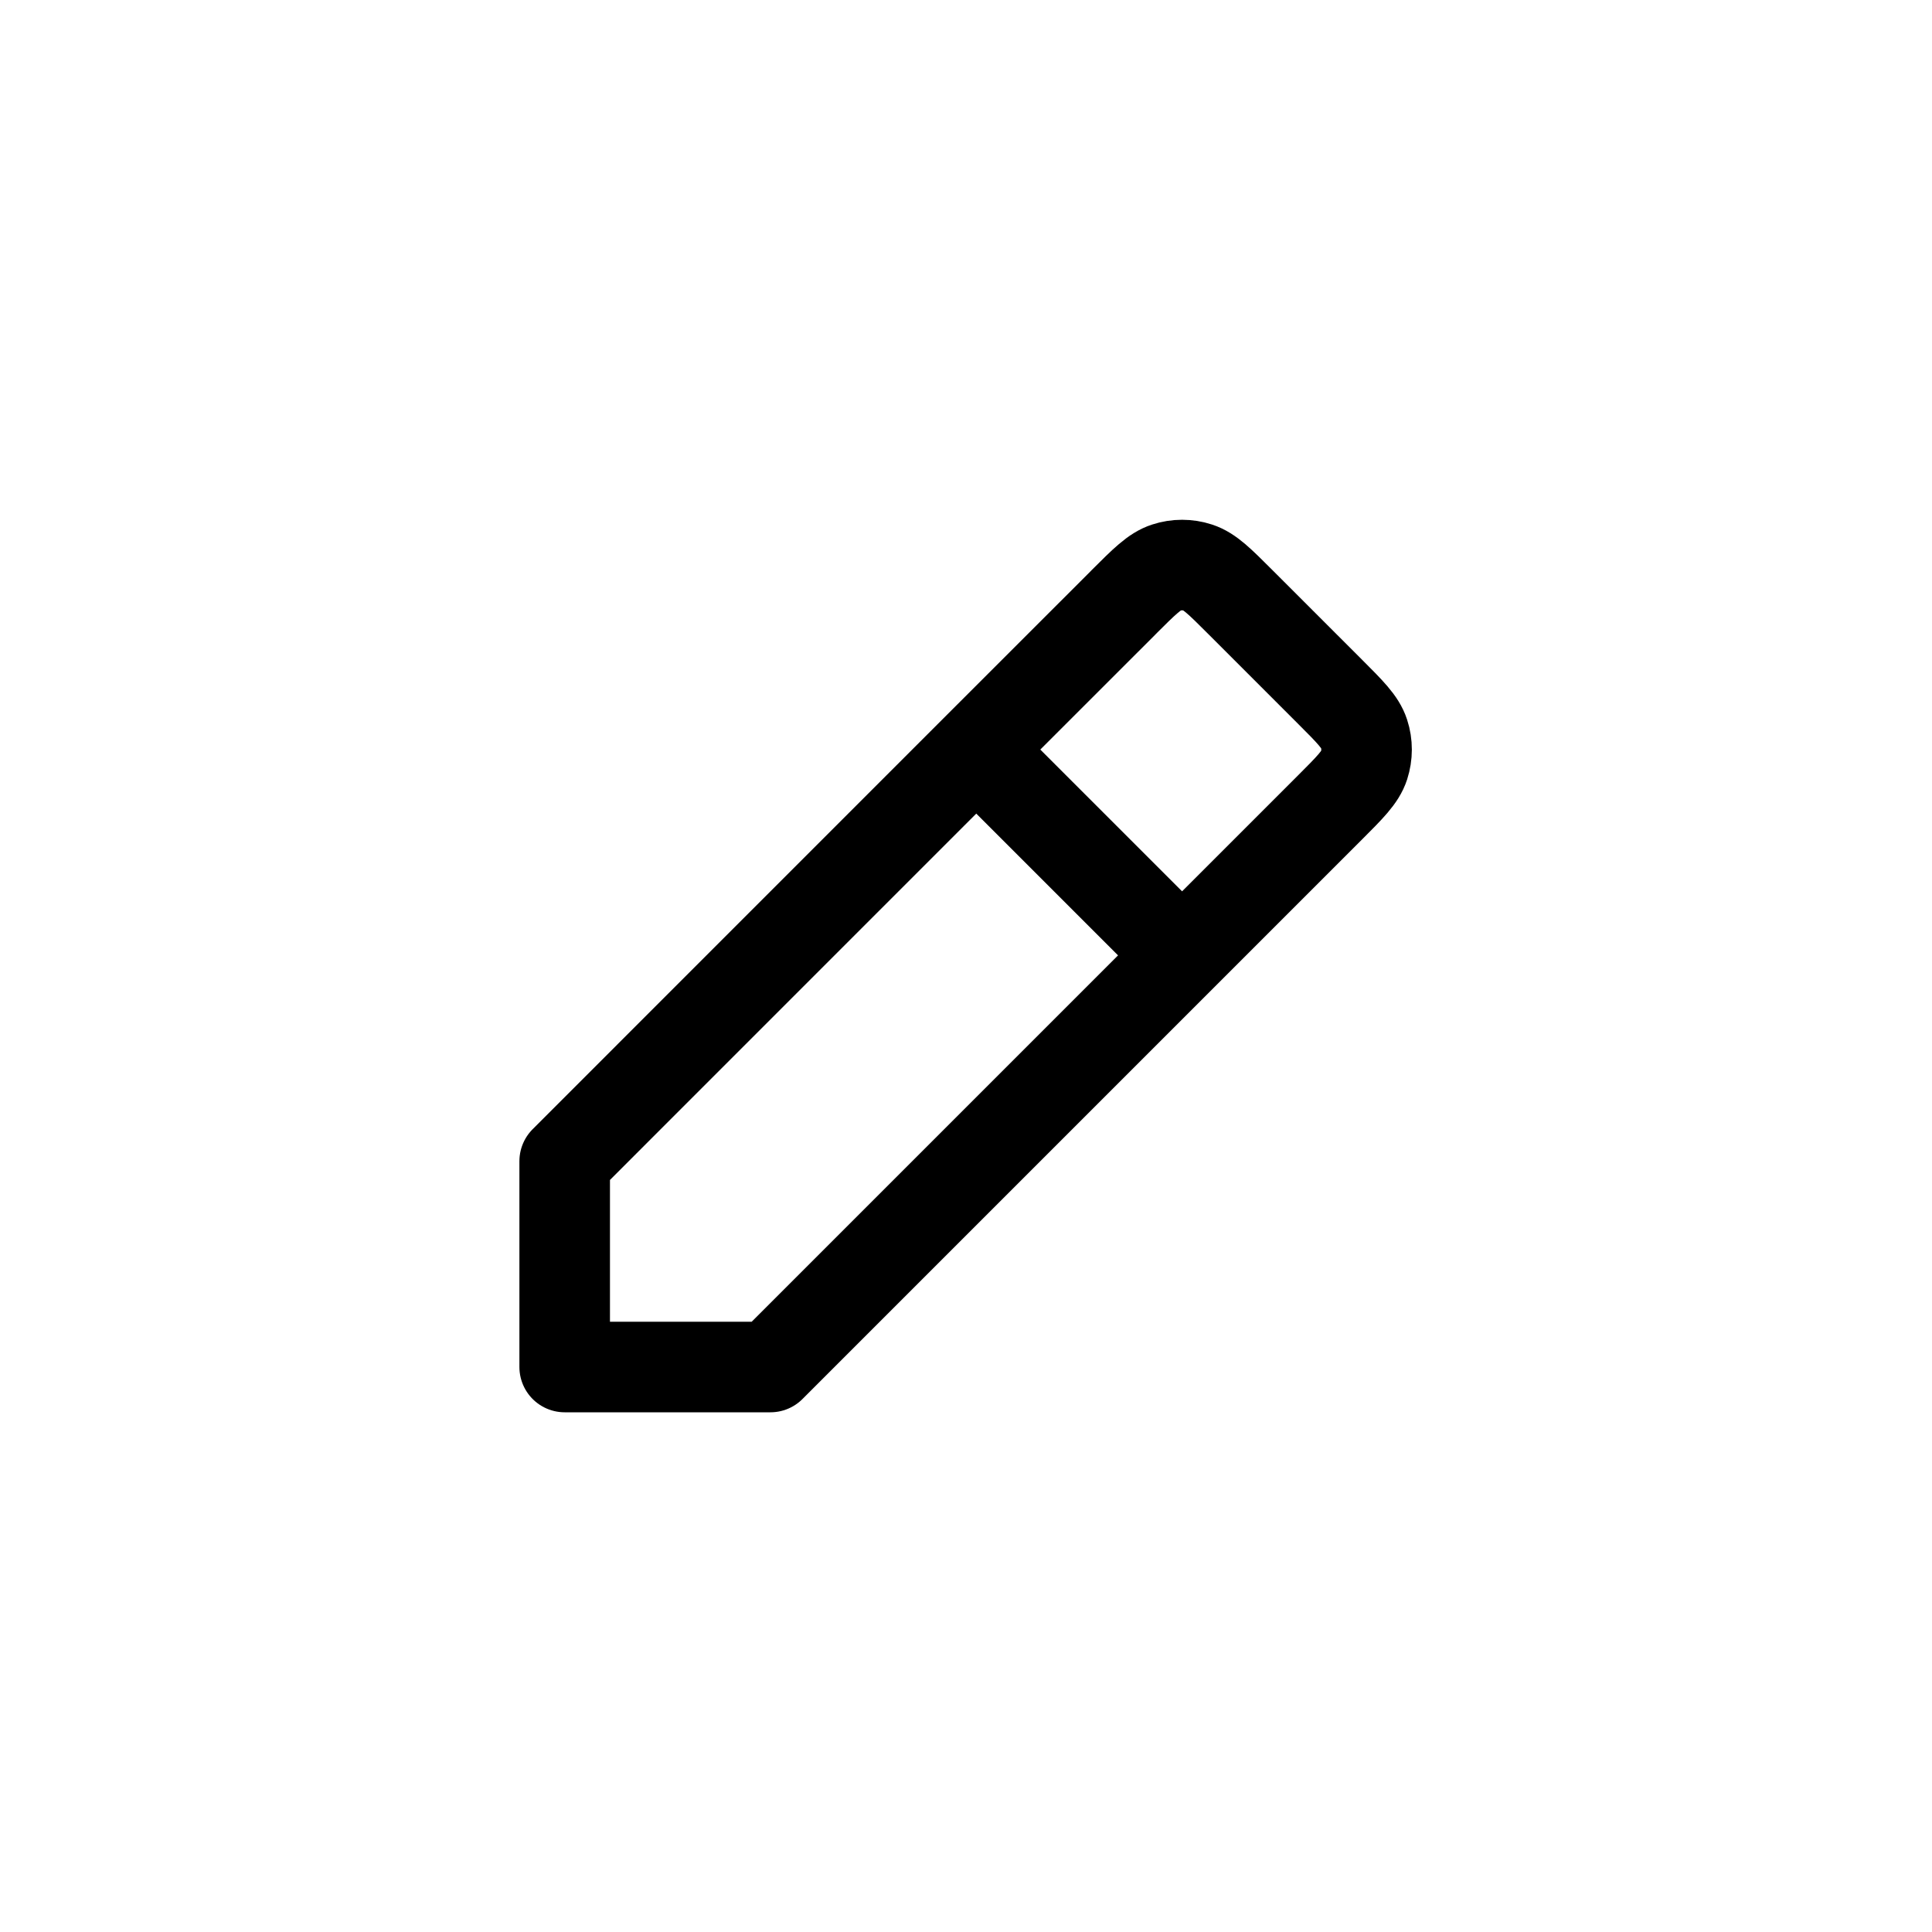
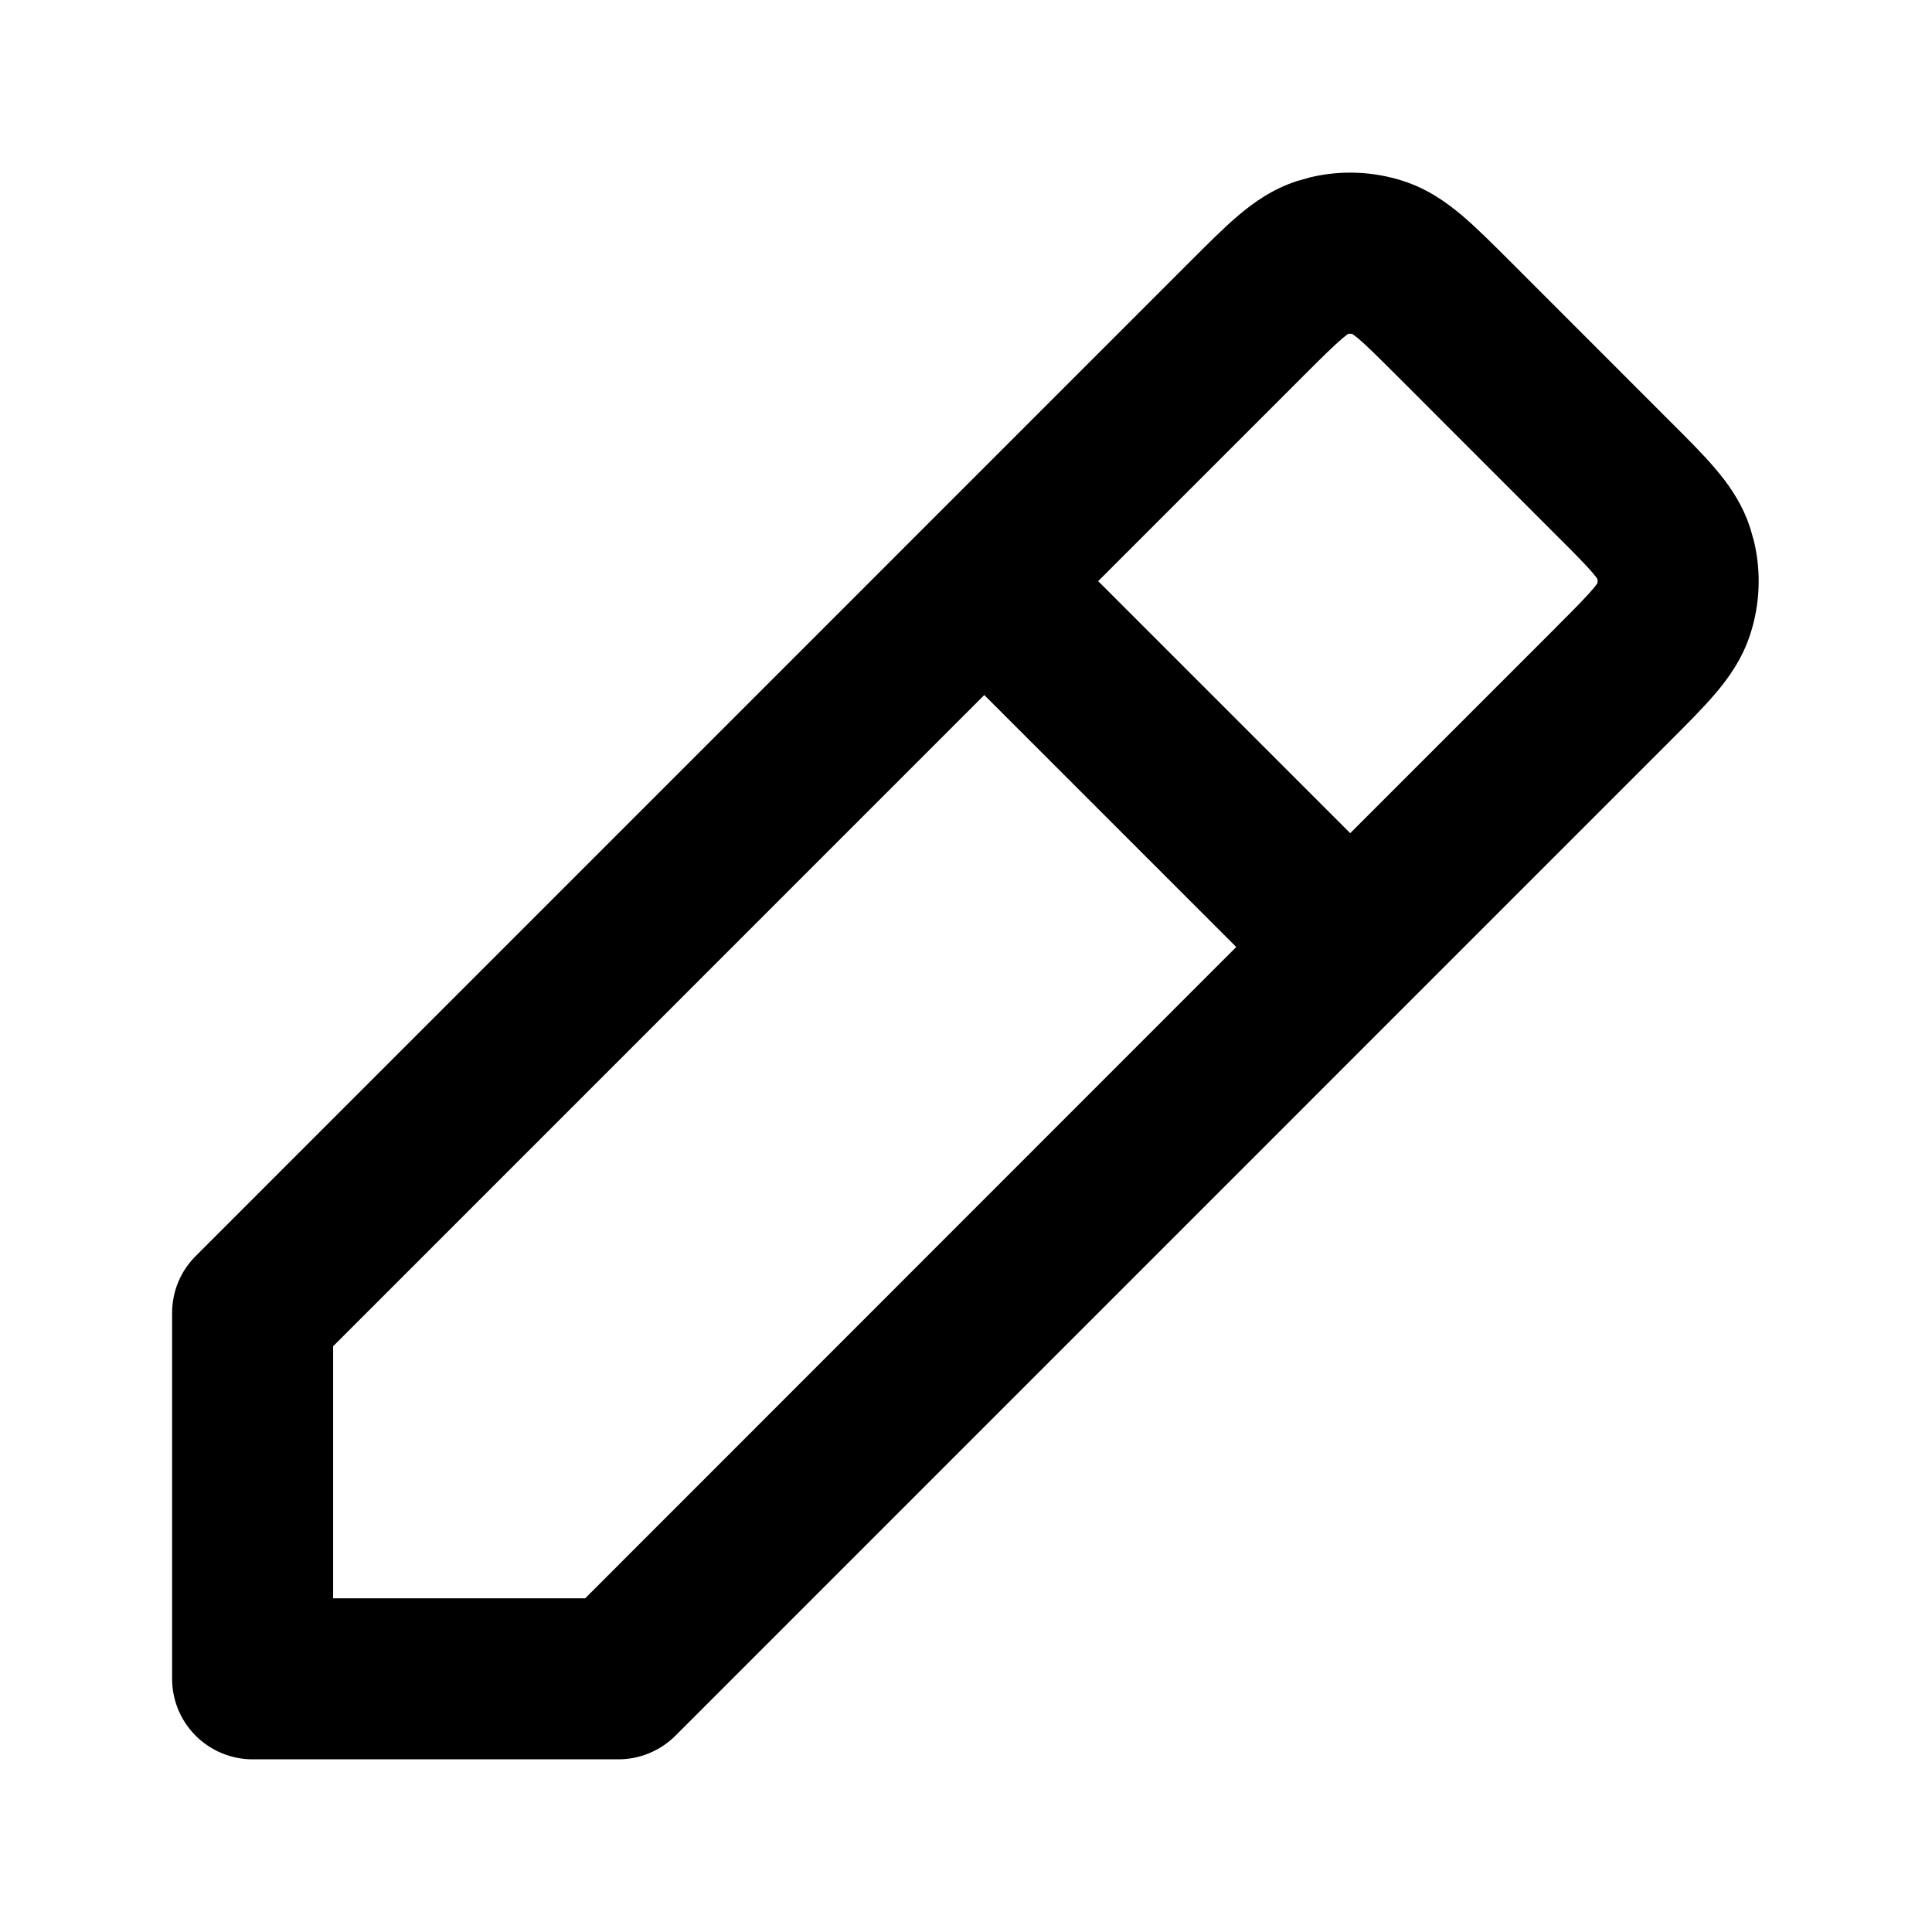
- <svg xmlns="http://www.w3.org/2000/svg" width="32" height="32" viewBox="0 0 32 32" fill="none">
-   <path d="M16.17 12.415L9.353 19.233V22.642L12.761 22.642L19.579 15.824M16.17 12.415L18.615 9.971L18.616 9.969C18.953 9.633 19.121 9.464 19.316 9.401C19.487 9.345 19.671 9.345 19.842 9.401C20.036 9.464 20.205 9.633 20.541 9.969L22.023 11.451C22.361 11.789 22.53 11.957 22.593 12.152C22.649 12.323 22.648 12.508 22.593 12.679C22.53 12.873 22.361 13.042 22.024 13.379L22.023 13.38L19.579 15.824M16.17 12.415L19.579 15.824" stroke="currentColor" stroke-width="1.5" stroke-linecap="round" stroke-linejoin="round" />
+ <svg xmlns="http://www.w3.org/2000/svg" width="24" height="24" viewBox="0 0 24 24" fill="none">
+   <path d="M16.275 2.203C16.657 2.112 17.057 2.127 17.433 2.249C17.738 2.348 17.974 2.517 18.166 2.68C18.349 2.835 18.55 3.038 18.763 3.25L20.739 5.227C20.953 5.44 21.156 5.642 21.311 5.825C21.454 5.993 21.601 6.196 21.702 6.448L21.742 6.56L21.788 6.722C21.88 7.103 21.864 7.505 21.742 7.88C21.643 8.185 21.474 8.421 21.311 8.613C21.156 8.796 20.953 8.998 20.74 9.211L8.39 21.562C8.202 21.749 7.948 21.855 7.683 21.855H3.138C2.873 21.855 2.618 21.749 2.431 21.562C2.243 21.374 2.138 21.12 2.138 20.855V16.31C2.138 16.044 2.243 15.79 2.431 15.603L14.785 3.248C14.997 3.037 15.197 2.834 15.379 2.68C15.571 2.517 15.807 2.348 16.112 2.249L16.275 2.203ZM4.138 16.724V19.855H7.269L15.357 11.764L12.227 8.634L4.138 16.724ZM16.746 4.148C16.733 4.157 16.71 4.175 16.674 4.205C16.568 4.295 16.432 4.429 16.196 4.665L13.642 7.219L16.773 10.35L19.325 7.798L19.334 7.788L19.335 7.787C19.566 7.556 19.698 7.423 19.787 7.318C19.817 7.283 19.834 7.259 19.843 7.246C19.846 7.228 19.847 7.21 19.843 7.191C19.834 7.178 19.817 7.154 19.787 7.119C19.697 7.013 19.562 6.877 19.325 6.641L17.349 4.664C17.113 4.429 16.978 4.294 16.872 4.204C16.835 4.173 16.811 4.157 16.798 4.148C16.781 4.145 16.763 4.145 16.746 4.148Z" fill="currentColor" />
</svg>
